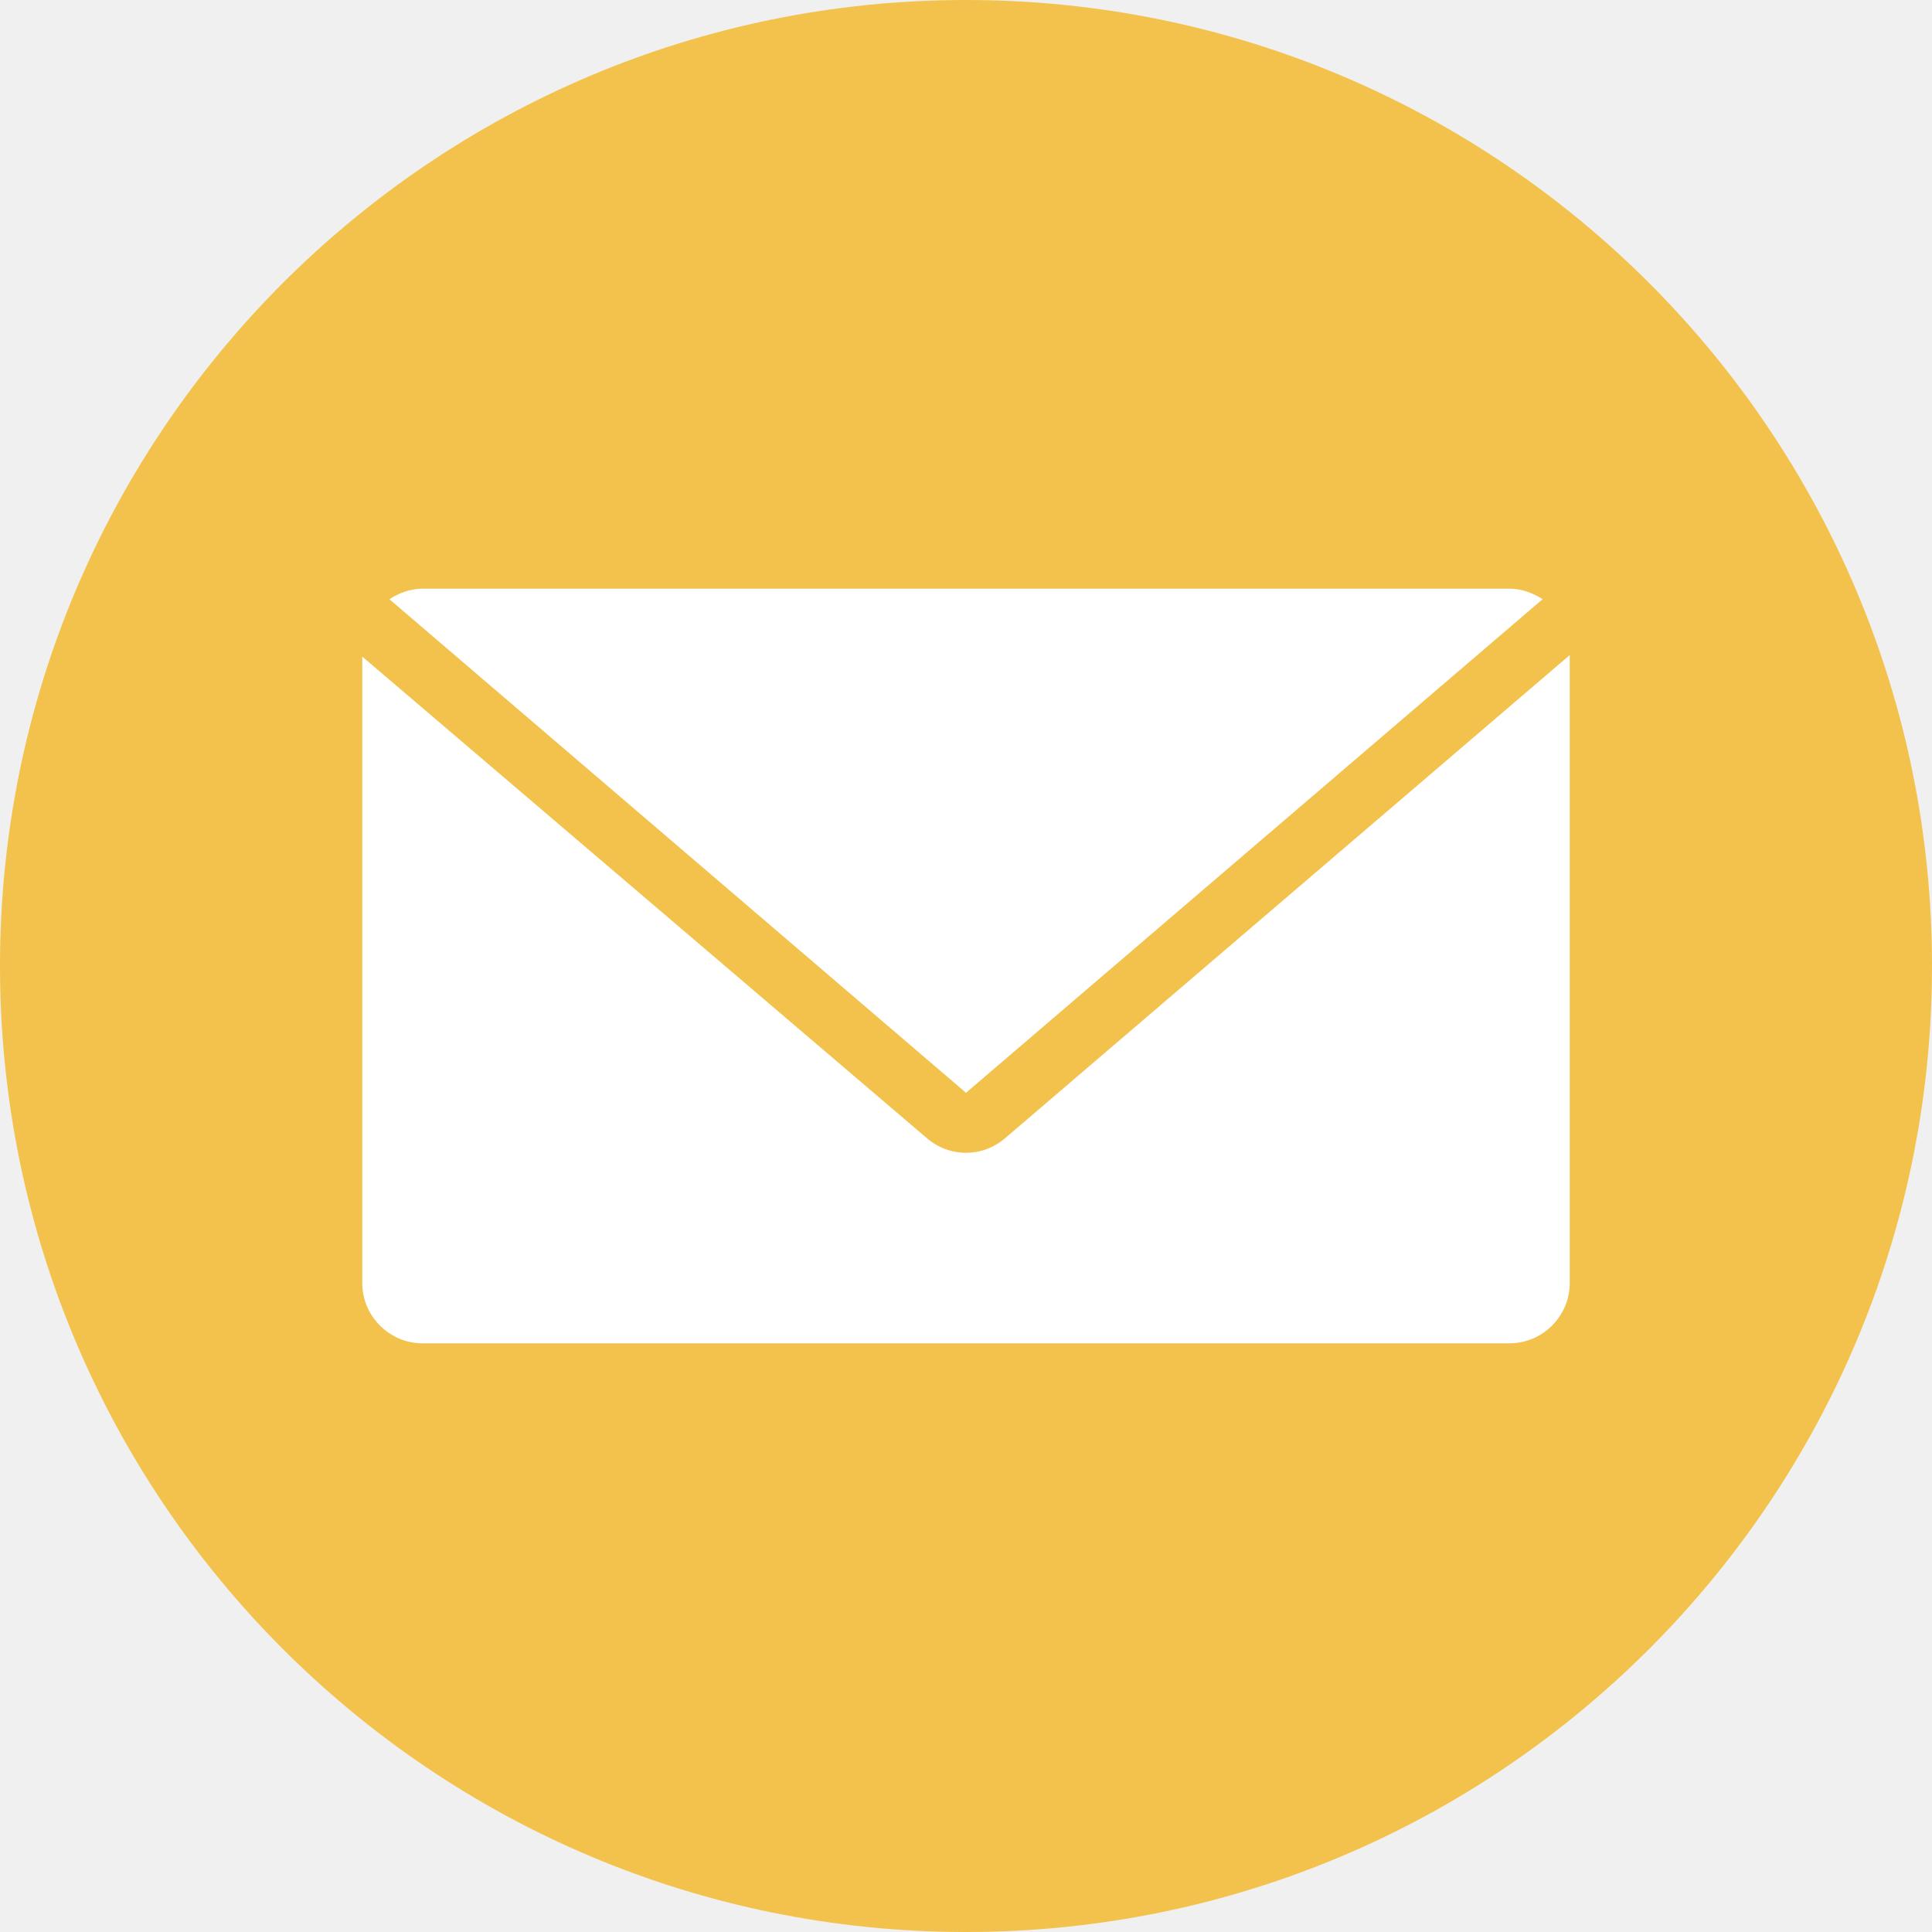
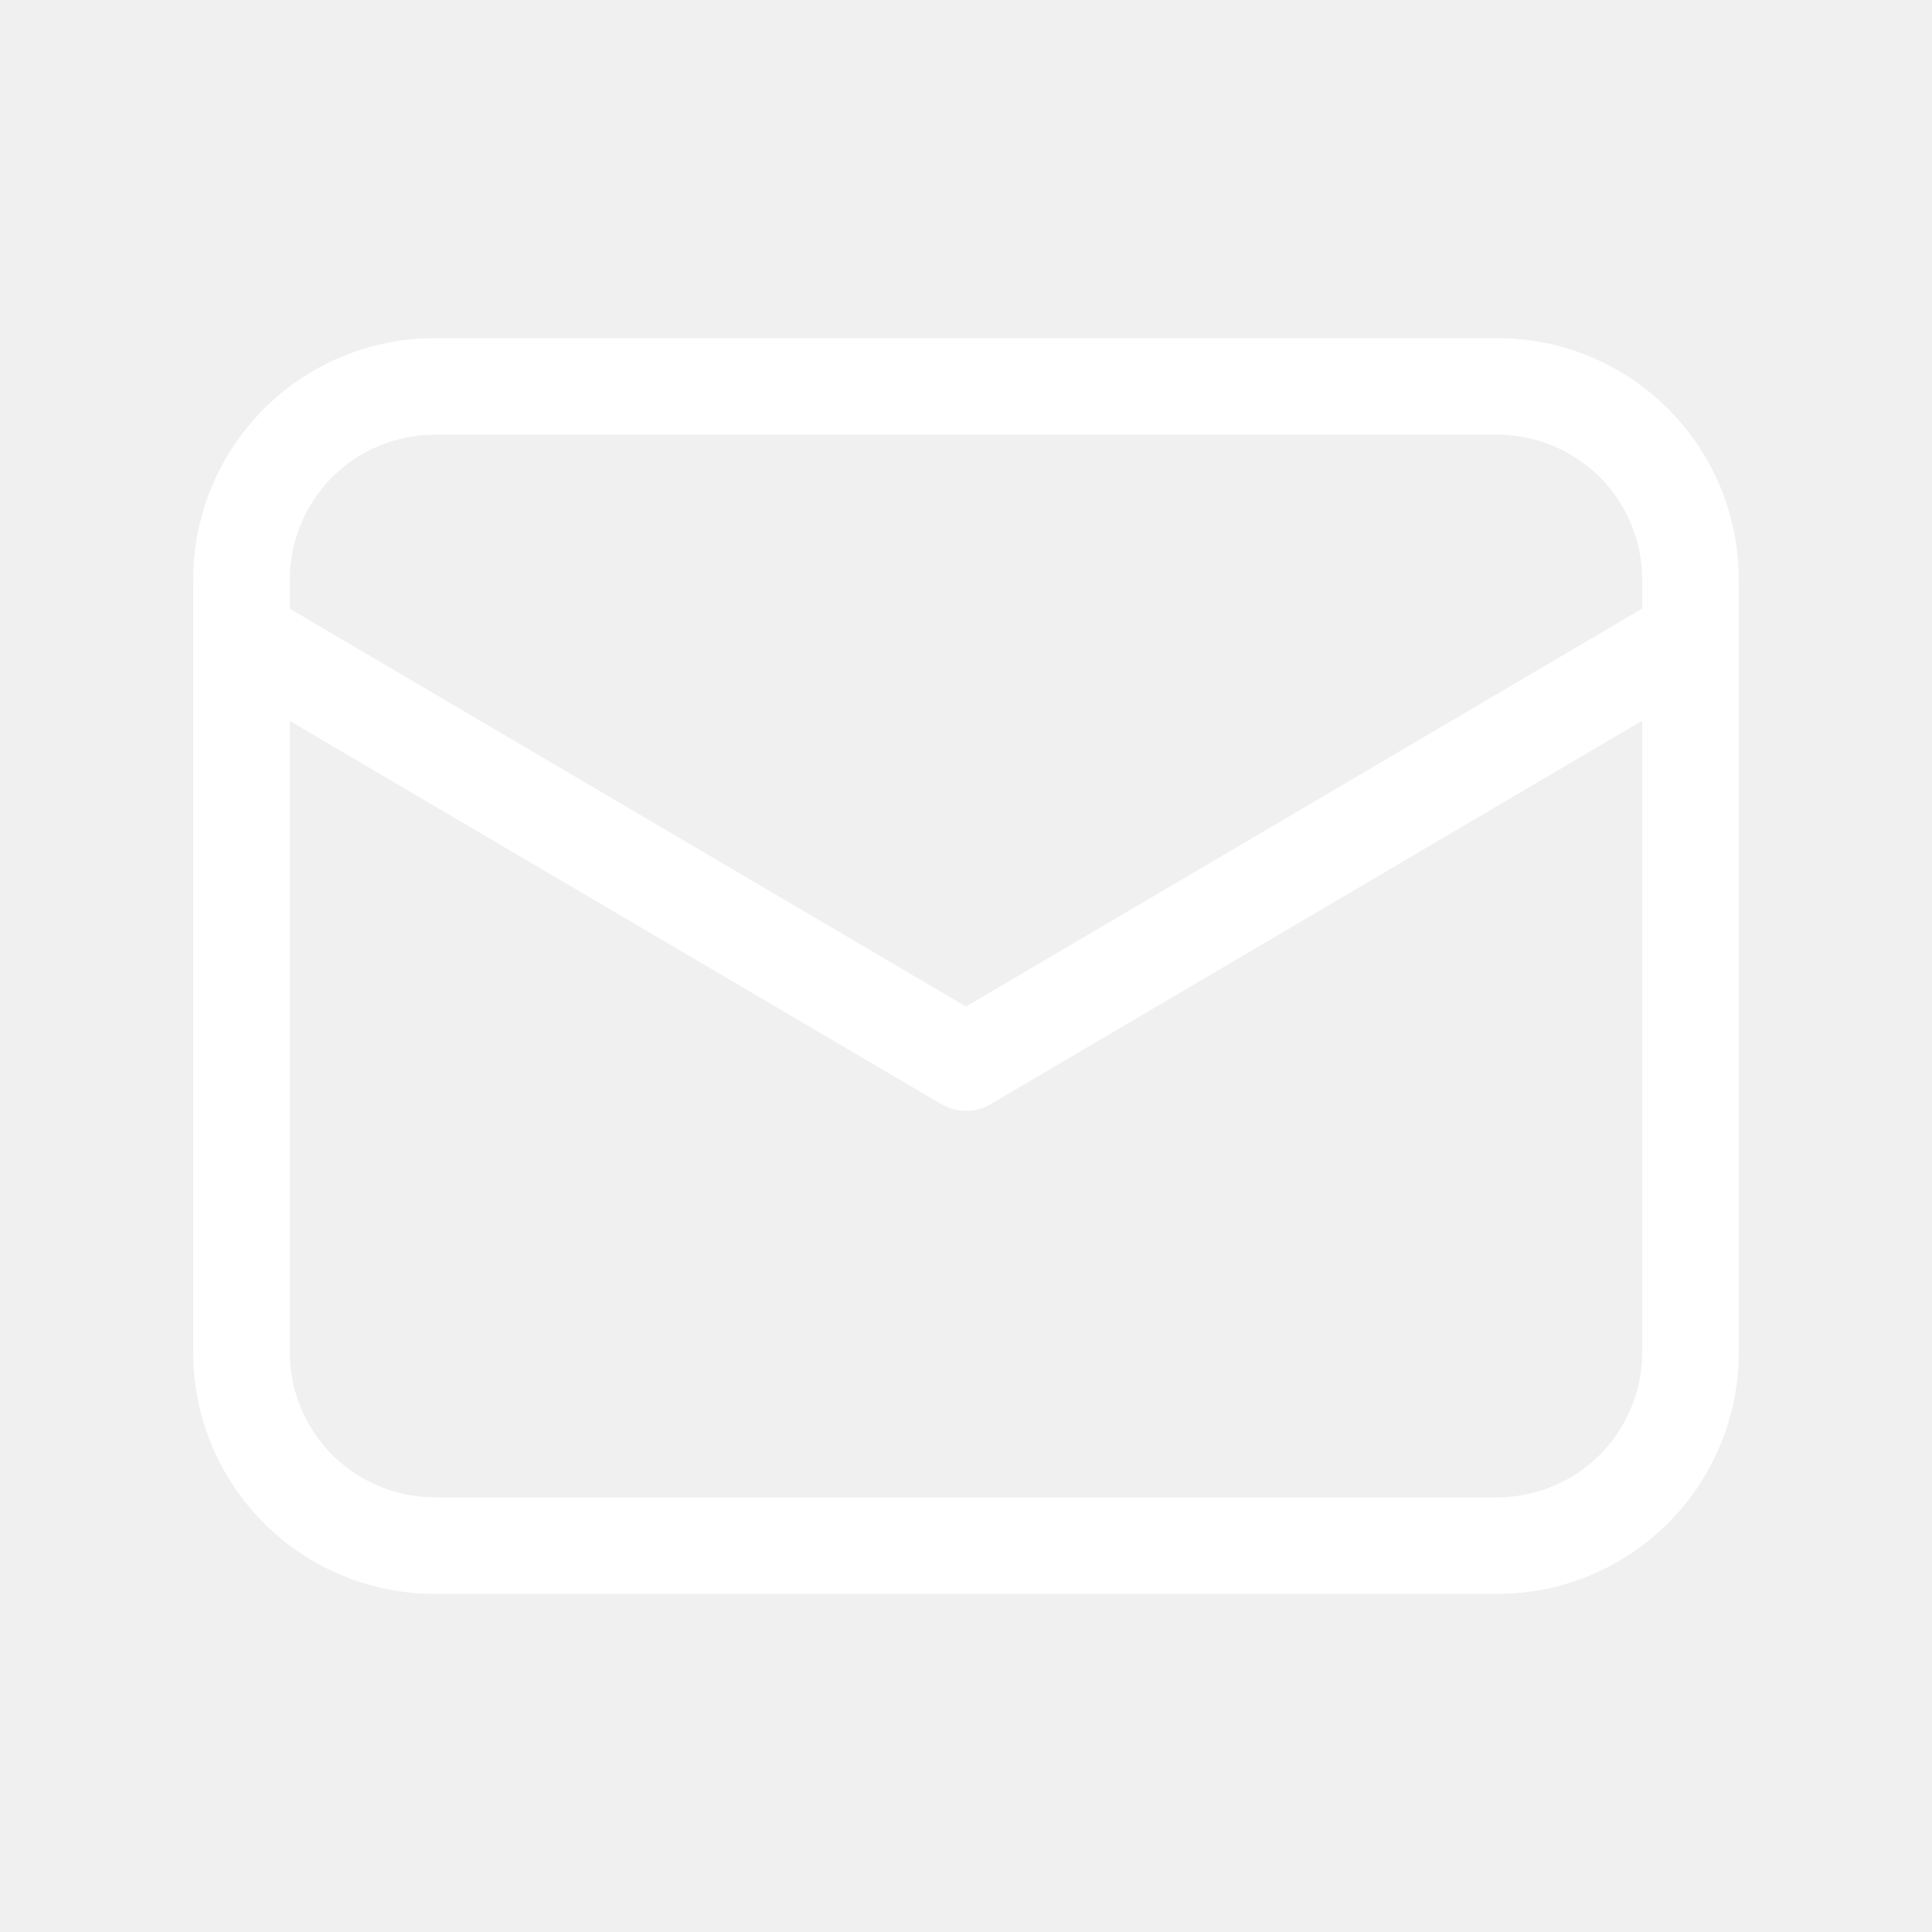
- <svg xmlns="http://www.w3.org/2000/svg" id="Layer_1" style="enable-background:new 0 0 128 128;" version="1.1" viewBox="0 0 128 128" xml:space="preserve">
-   <style type="text/css">
- 	.st0{fill:#ffffff;}
- </style>
-   <g>
-     <circle cx="64" cy="64" r="64" fill="#f2c24c" />
-   </g>
-   <g>
-     <g>
-       <path class="st0" d="M64,28" fill="#f2c24c" />
-     </g>
-   </g>
-   <g>
-     <g>
-       <path class="st0" d="M64,72.4l38.2-32.7c-0.6-0.4-1.4-0.7-2.2-0.7H28c-0.8,0-1.6,0.3-2.2,0.7L64,72.4z" fill="#f2c24c" />
-     </g>
-     <g>
-       <path class="st0" d="M66.6,75.4c-1.5,1.3-3.7,1.3-5.2,0L24,43.5V85c0,2.2,1.8,4,4,4h72c2.2,0,4-1.8,4-4V43.4L66.6,75.4z" fill="#f2c24c" />
-     </g>
-   </g>
+ <svg xmlns="http://www.w3.org/2000/svg" width="24" height="24" viewBox="0 0 24 24" fill="none">
+   <path d="M18.6 4.2C19.396 4.2 20.159 4.516 20.721 5.079C21.284 5.641 21.6 6.404 21.6 7.2V16.8C21.6 17.596 21.284 18.359 20.721 18.921C20.159 19.484 19.396 19.8 18.6 19.8H5.4C4.604 19.8 3.841 19.484 3.279 18.921C2.716 18.359 2.4 17.596 2.4 16.8V7.2C2.4 6.404 2.716 5.641 3.279 5.079C3.841 4.516 4.604 4.2 5.4 4.2H18.6ZM20.4 8.953L12.305 13.717C12.228 13.762 12.143 13.79 12.054 13.797C11.966 13.805 11.877 13.793 11.793 13.763L11.695 13.717L3.6 8.956V16.8C3.6 17.277 3.79 17.735 4.127 18.073C4.465 18.41 4.923 18.6 5.4 18.6H18.6C19.077 18.6 19.535 18.41 19.873 18.073C20.21 17.735 20.4 17.277 20.4 16.8V8.953ZM18.6 5.4H5.4C4.923 5.4 4.465 5.59 4.127 5.927C3.79 6.265 3.6 6.723 3.6 7.2V7.562L12 12.504L20.4 7.56V7.2C20.4 6.723 20.21 6.265 19.873 5.927C19.535 5.59 19.077 5.4 18.6 5.4Z" fill="white" />
</svg>
